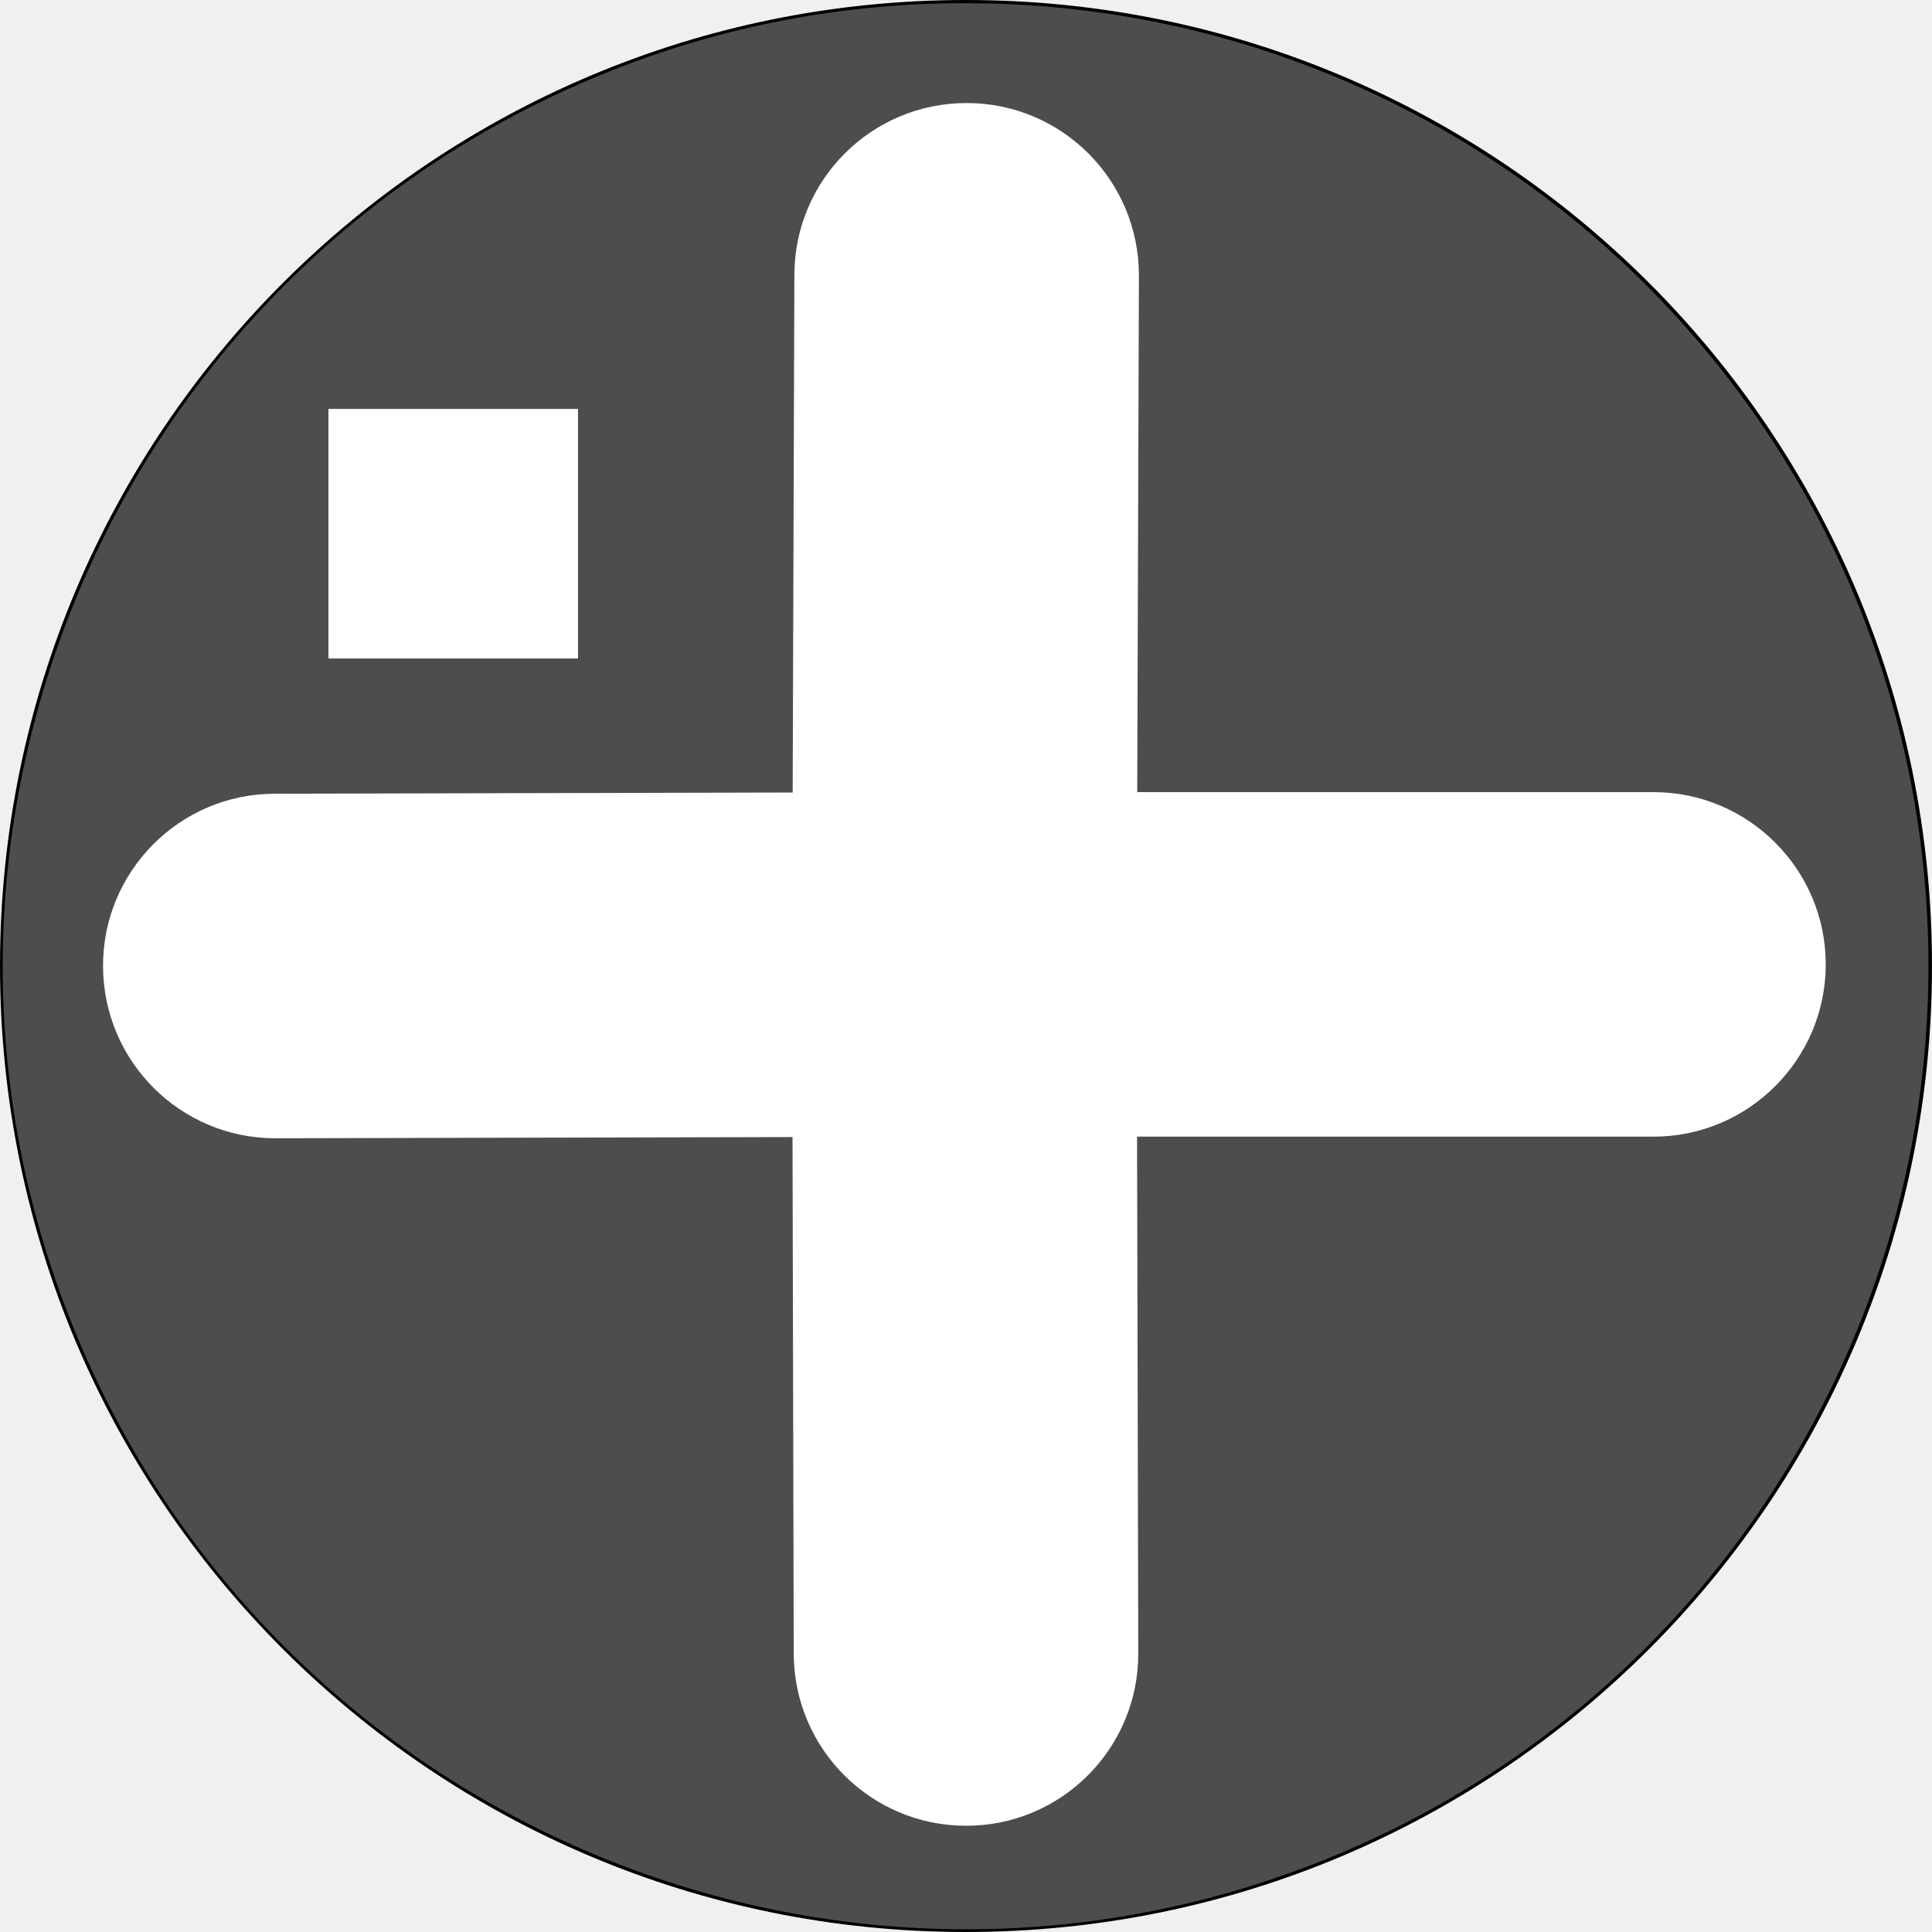
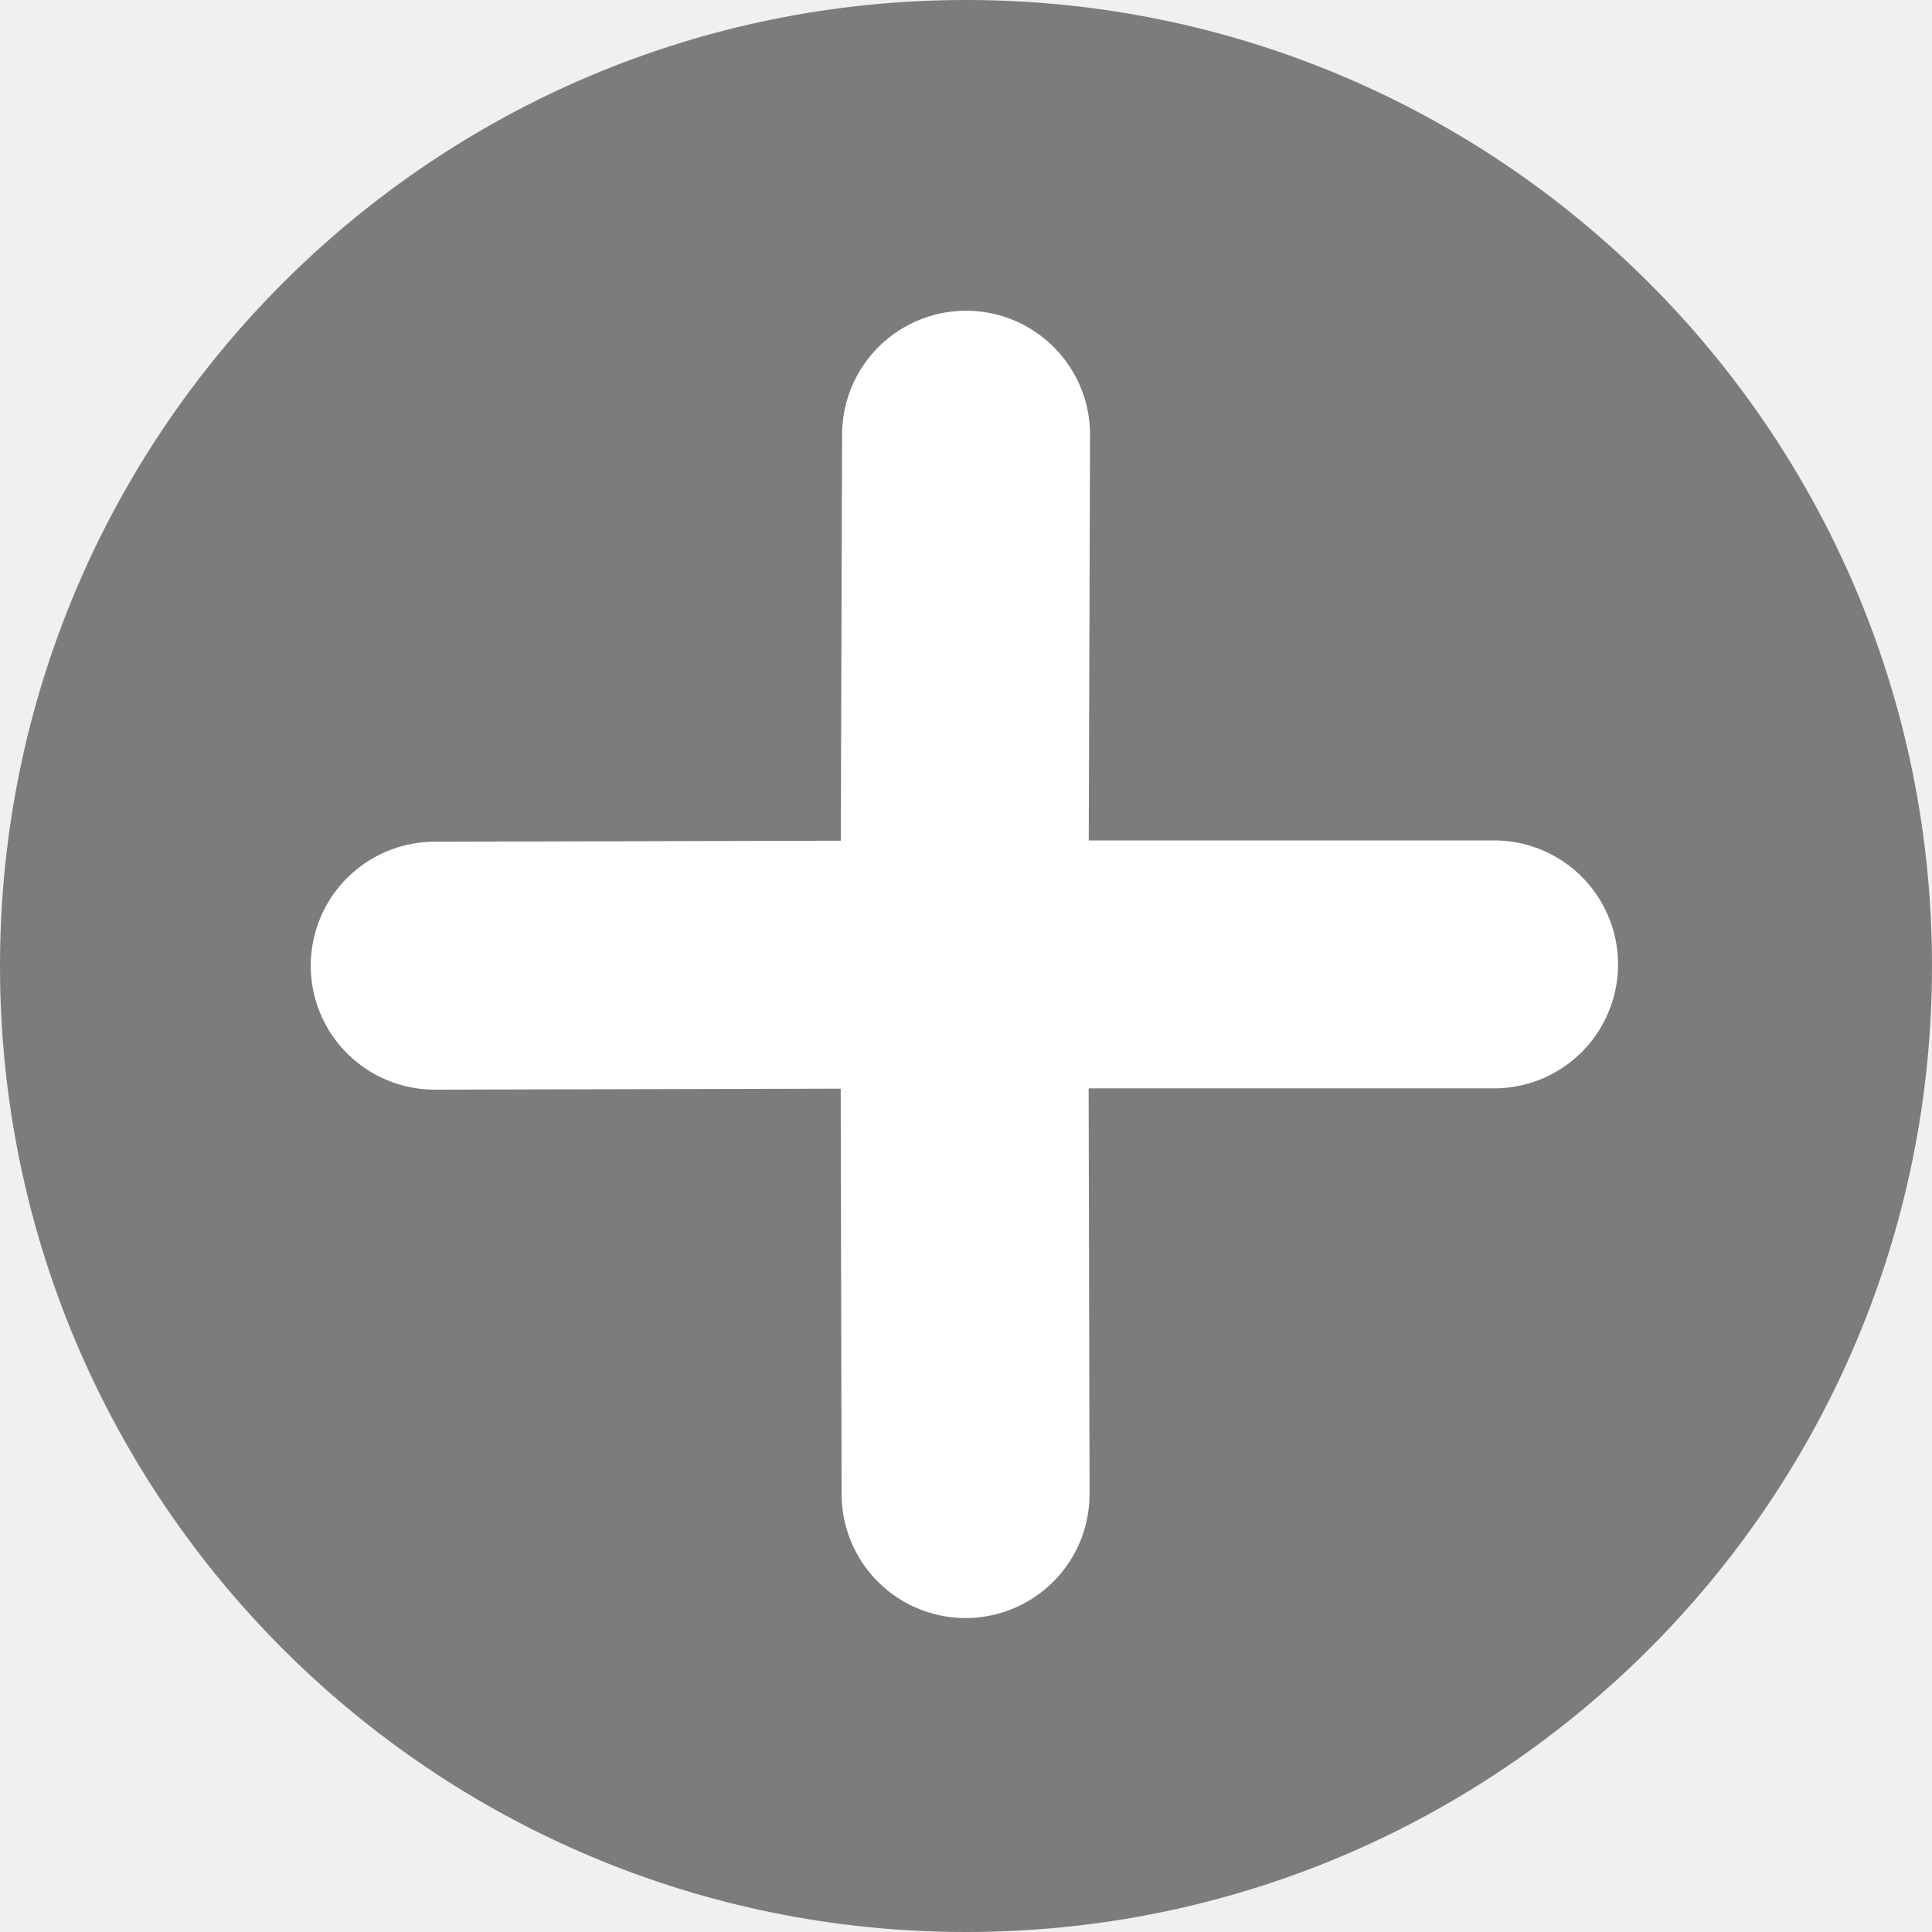
- <svg xmlns="http://www.w3.org/2000/svg" version="1.1" id="Layer_1" x="0px" y="0px" viewBox="0 0 600 600" style="enable-background:new 0 0 600 600;" xml:space="preserve">
-   <style type="text/css">
- 	.st0{fill:#4D4D4D;}
- 	.st1{fill:#FFFFFF;}
- </style>
-   <path class="st0" d="M300,599.5C134.6,599.5,0.5,465.4,0.5,300c0-79.4,31.6-155.6,87.7-211.8c117-117,306.6-117,423.6,0  s117,306.6,0,423.6C455.7,568.1,379.5,599.7,300,599.5z" />
-   <path d="M300,1c165.2,0.1,299,134.1,298.9,299.3c-0.1,120-71.9,228.4-182.5,275.2c-152.2,64.3-327.6-7-391.9-159.1  s7-327.6,159.1-391.9C220.4,8.9,260,0.9,300,1 M300,0C134.3,0,0,134.3,0,300s134.3,300,300,300s300-134.3,300-300S465.7,0,300,0z" />
-   <path class="st1" d="M513.5,353h-214c-29.5,0-53.5-24-53.5-53.5c0-29.5,24-53.5,53.5-53.5h214c29.5,0,53.5,24,53.5,53.5  C567,329,543,353,513.5,353z" />
-   <path class="st1" d="M300,567c-29.5,0-53.4-23.9-53.5-53.4l-0.5-214c-0.1-29.5,23.8-53.6,53.4-53.6c0,0,0.1,0,0.1,0  c29.5,0,53.4,23.9,53.5,53.4l0.5,214c0.1,29.5-23.8,53.6-53.4,53.6C300.1,567,300,567,300,567z" />
-   <path class="st1" d="M85.5,353.5c-29.5,0-53.4-23.9-53.5-53.4c-0.1-29.5,23.8-53.6,53.4-53.6l214-0.5c0,0,0.1,0,0.1,0  c29.5,0,53.4,23.9,53.5,53.4c0.1,29.5-23.8,53.6-53.4,53.6l-214,0.5C85.6,353.5,85.5,353.5,85.5,353.5z" />
-   <path class="st1" d="M299.5,353c-0.1,0-0.1,0-0.2,0c-29.5-0.1-53.4-24.1-53.3-53.7l0.7-214c0.1-29.5,24-53.3,53.5-53.3  c0.1,0,0.1,0,0.2,0c29.5,0.1,53.4,24.1,53.3,53.7l-0.7,214C352.9,329.2,329,353,299.5,353z" />
-   <rect x="102" y="127" class="st1" width="77.5" height="77.5" />
+ <svg xmlns="http://www.w3.org/2000/svg" id="Layer_1" data-name="Layer 1" viewBox="0 0 600 600">
+   <circle cx="300" cy="300" r="300" style="fill:#7c7c7c" />
+   <line x1="299.5" y1="299.5" x2="464" y2="299.5" style="fill:none;stroke:#fff;stroke-linecap:round;stroke-miterlimit:10;stroke-width:77px" />
+   <line x1="299.5" y1="299.5" x2="299.87" y2="464" style="fill:none;stroke:#fff;stroke-linecap:round;stroke-miterlimit:10;stroke-width:77px" />
+   <line x1="299.5" y1="299.5" x2="135" y2="299.9" style="fill:none;stroke:#fff;stroke-linecap:round;stroke-miterlimit:10;stroke-width:77px" />
+   <line x1="299.5" y1="299.5" x2="300.02" y2="135" style="fill:none;stroke:#fff;stroke-linecap:round;stroke-miterlimit:10;stroke-width:77px" />
</svg>
